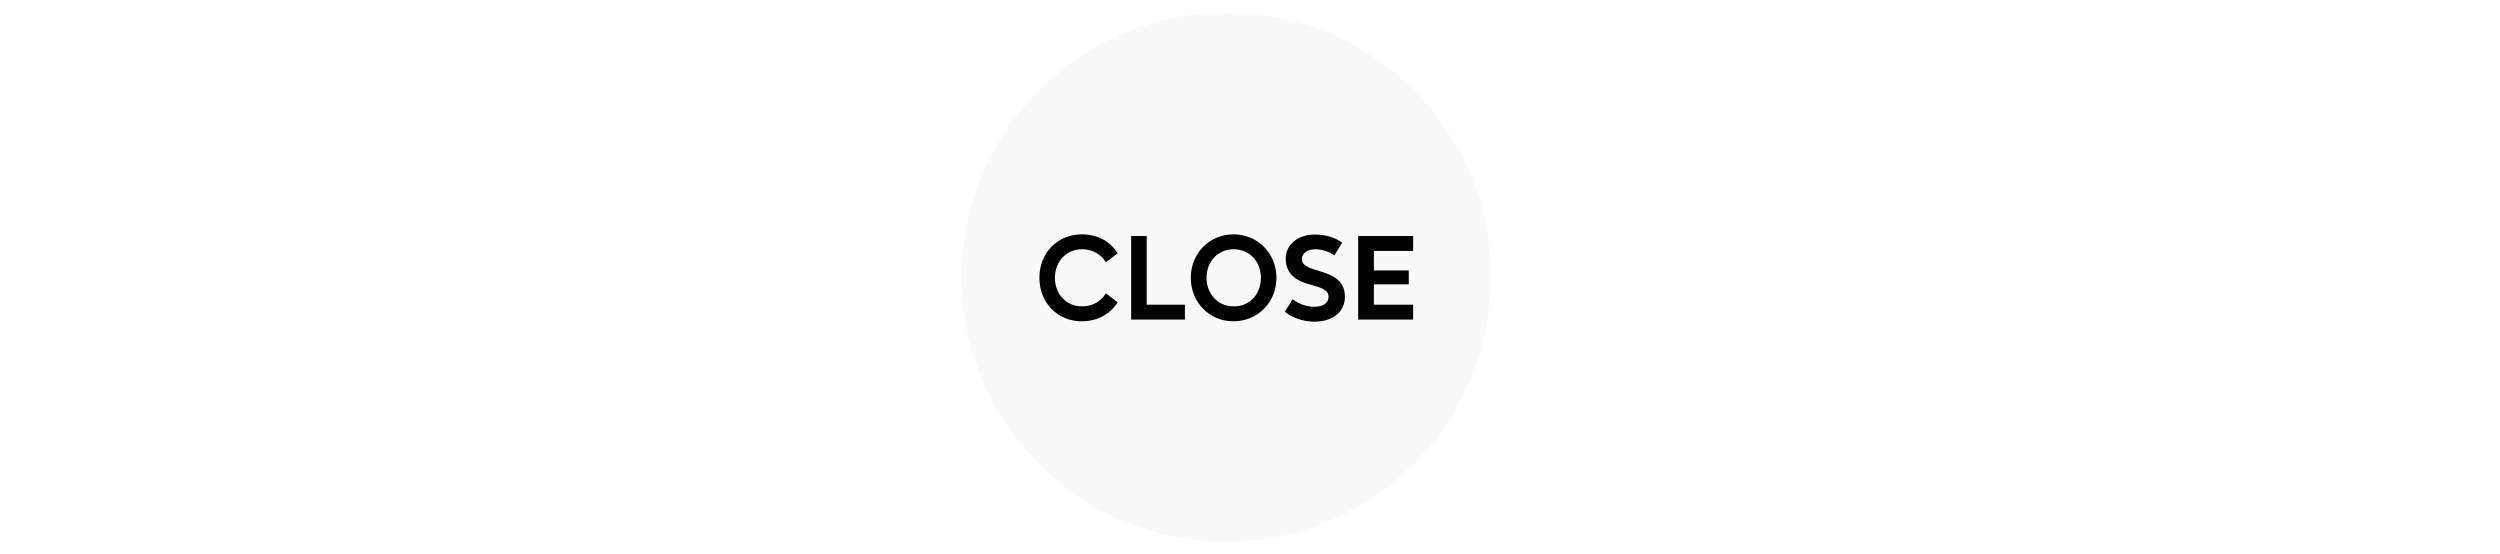
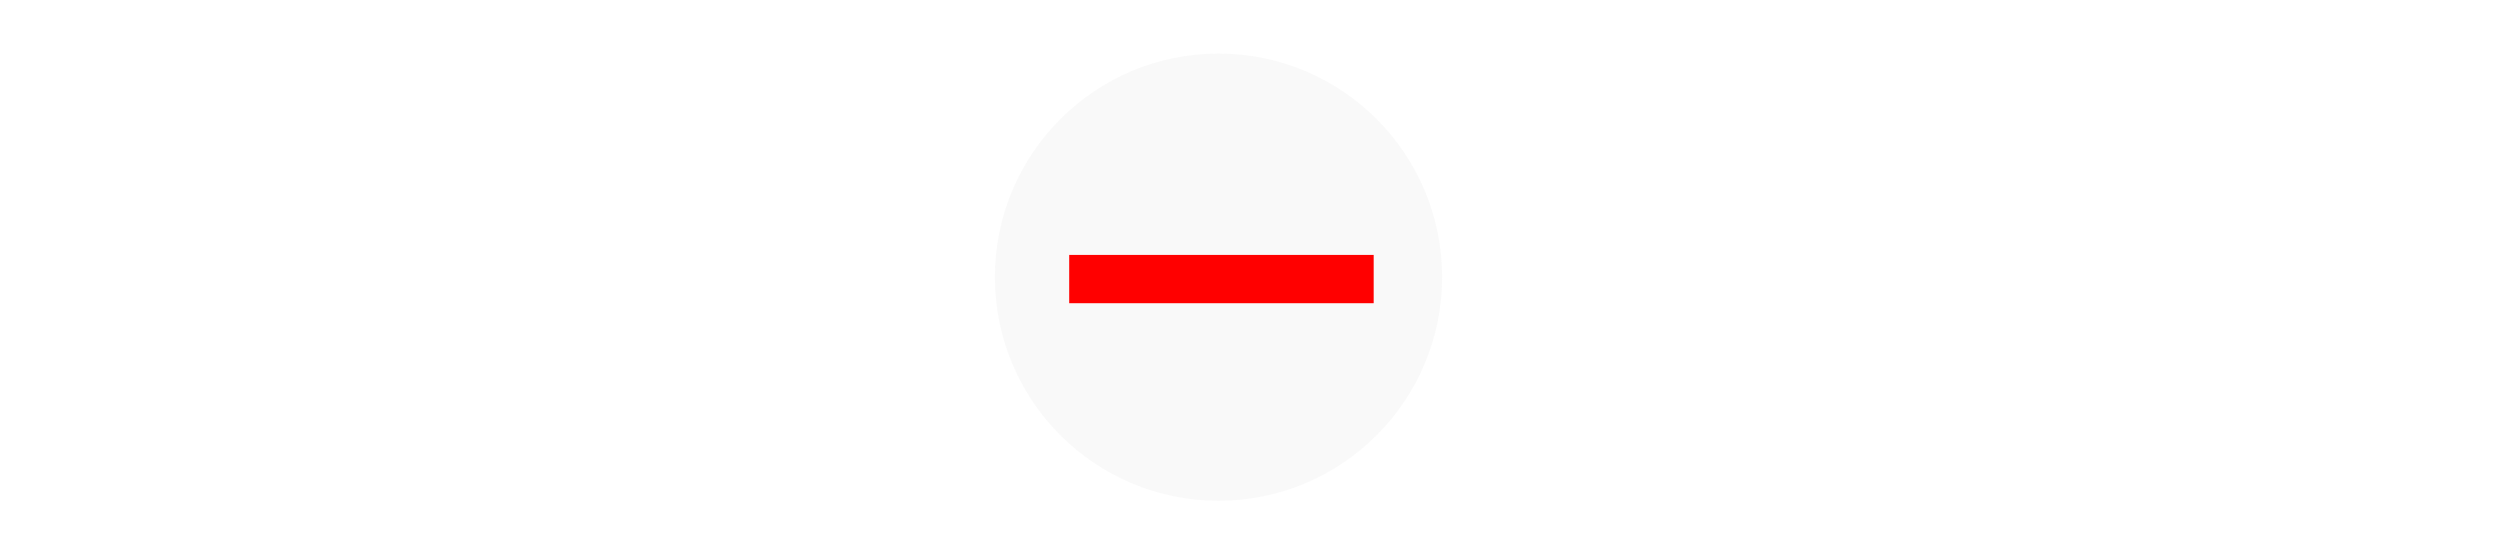
<svg xmlns="http://www.w3.org/2000/svg" version="1.1" id="Layer_1" x="0px" y="0px" viewBox="0 0 1190.6 263.8" style="enable-background:new 0 0 1190.6 263.8;" xml:space="preserve">
  <style type="text/css">
- 	.st0{opacity:0.57;fill:#F5F5F5;}
- 	.st1{fill:#010201;}
+ 	.st0{opacity:0.57;fill:#F5F5F5;enable-background:new    ;}
+ 	.st1{fill:#010201;stroke:#FF0000;stroke-width:23;stroke-miterlimit:10;}
</style>
-   <circle class="st0" cx="584" cy="132" r="126" />
-   <g>
-     <g>
-       <path class="st1" d="M495,132.3c0-12,8.7-20.7,20.3-20.7c8.1,0,13.9,4,17,9l-5.6,4.3c-2.4-3.8-6.4-6.2-11.4-6.2    c-7.3,0-12.9,5.7-12.9,13.6c0,8,5.6,13.6,12.9,13.6c5,0,8.9-2.3,11.4-6.2l5.6,4.3c-3.2,5-9,9-17,9    C503.8,153.1,495,144.3,495,132.3z" />
-     </g>
-     <g>
-       <path class="st1" d="M538.7,152.2v-39.8h7.4v32.7h18.2v7.1H538.7z" />
-     </g>
-     <g>
-       <path class="st1" d="M567.1,132.3c0-11.6,8.8-20.7,20.4-20.7c11.5,0,20.4,9.1,20.4,20.7s-8.9,20.7-20.4,20.7    C575.9,153.1,567.1,143.9,567.1,132.3z M600.5,132.3c0-7.8-5.5-13.6-13-13.6c-7.4,0-12.9,5.8-12.9,13.6s5.5,13.6,12.9,13.6    C595,146,600.5,140.2,600.5,132.3z" />
-     </g>
-     <g>
-       <path class="st1" d="M611.9,148.5l3.7-6c2.9,2.2,6.6,3.6,10.1,3.6c4.8,0,7-2,7-4.8c0-3.5-4.1-4.4-8.5-5.7    c-5.6-1.5-11.9-4.3-11.9-12.4c0-6.6,5.6-11.5,14-11.5c5.2,0,9.7,1.5,12.9,3.9l-3.7,6c-3.1-2-6.1-2.9-9.1-2.9c-4,0-6.4,2.2-6.4,4.6    c0,3.4,3.9,4.5,8.4,5.8c6.8,2,12.1,4.7,12.1,12.3c0,7-5.6,11.8-14.6,11.8C619.7,153.1,615.1,151,611.9,148.5z" />
-     </g>
-     <g>
-       <path class="st1" d="M646.8,152.2v-39.8H673v7.1h-18.7v9.3h16.6v6.6h-16.6v9.7H673v7.1H646.8z" />
-     </g>
-   </g>
+   <circle class="st0" cx="580.3" cy="132" r="106.5" />
+   <line class="st1" x1="509.2" y1="132.9" x2="654.2" y2="132.9" />
</svg>
